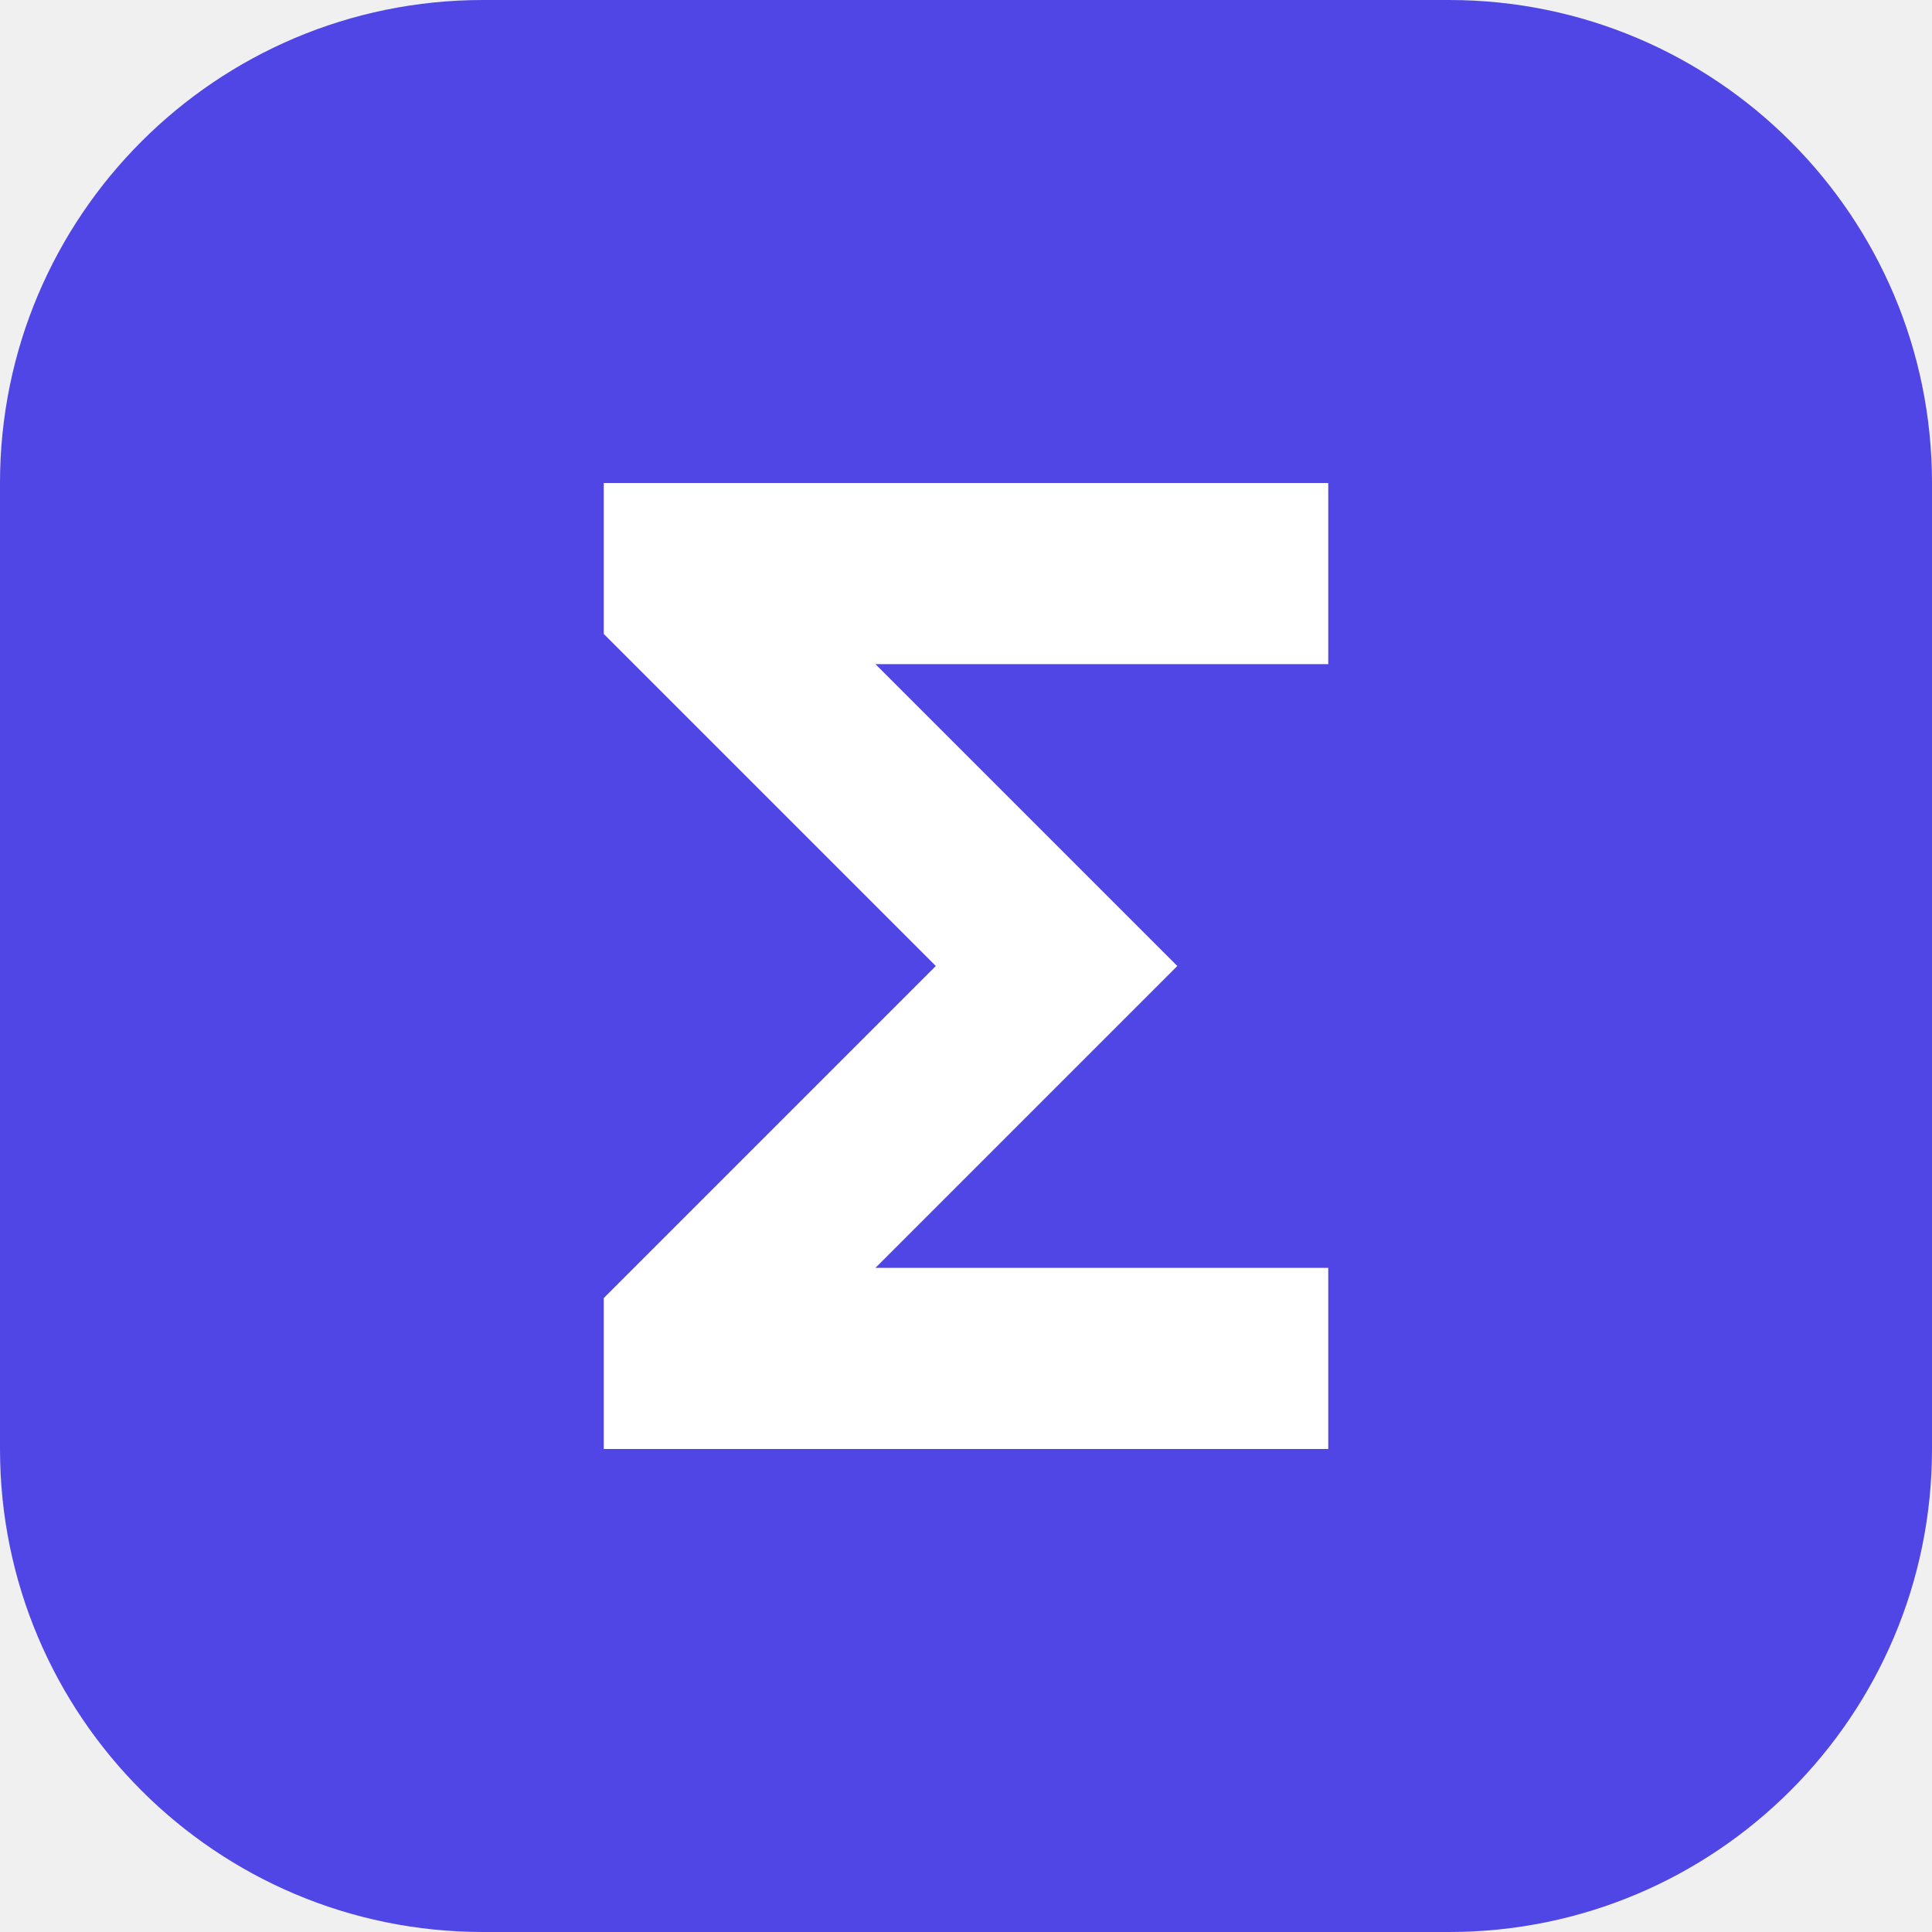
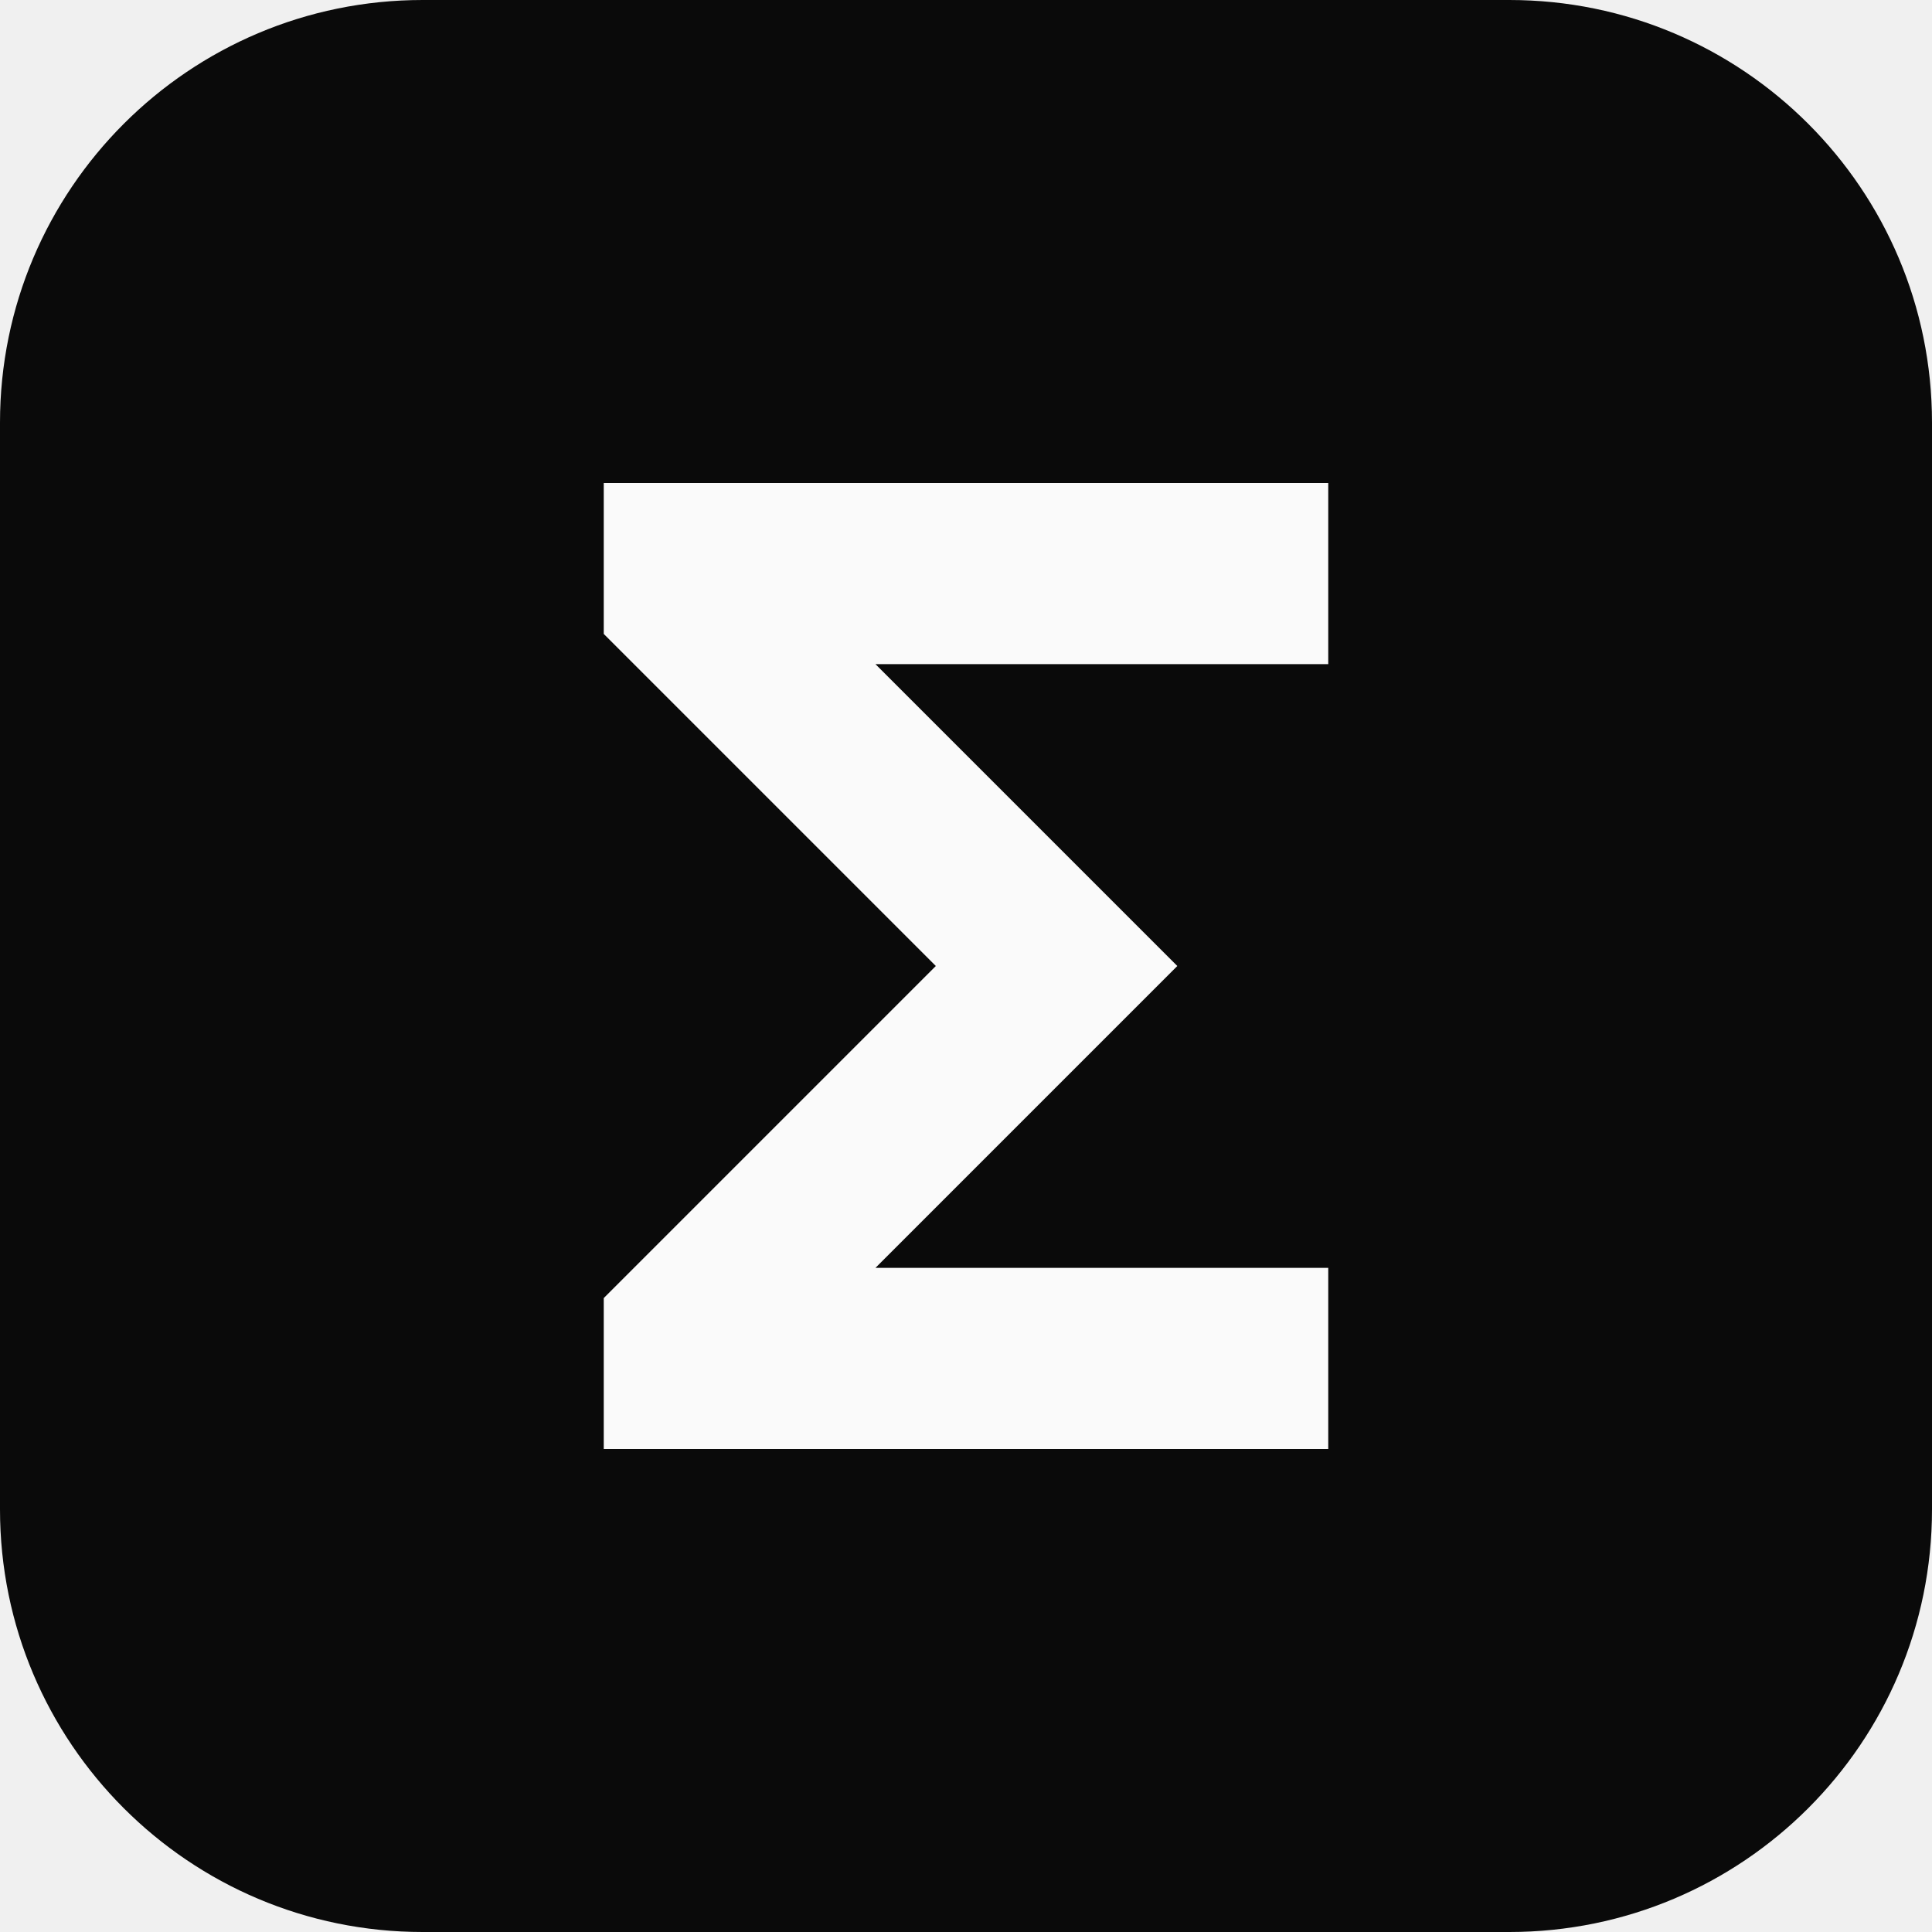
<svg xmlns="http://www.w3.org/2000/svg" viewBox="0 0 64 64">
-   <rect width="64" height="64" rx="16" fill="#4f46e5" />
-   <path d="M20 16h24v6H29l10 10-10 10h15v6H20v-5l11-11-11-11z" fill="#fff" />
+   <style>rect{fill:#0a0a0a}path{fill:#fafafa}@media (prefers-color-scheme:dark){rect{fill:#fafafa}path{fill:#0a0a0a}}</style>
+   <rect width="64" height="64" rx="14" />
+   <path d="M20 16h24v6H29l10 10-10 10h15v6H20v-5l11-11-11-11z" />
</svg>
